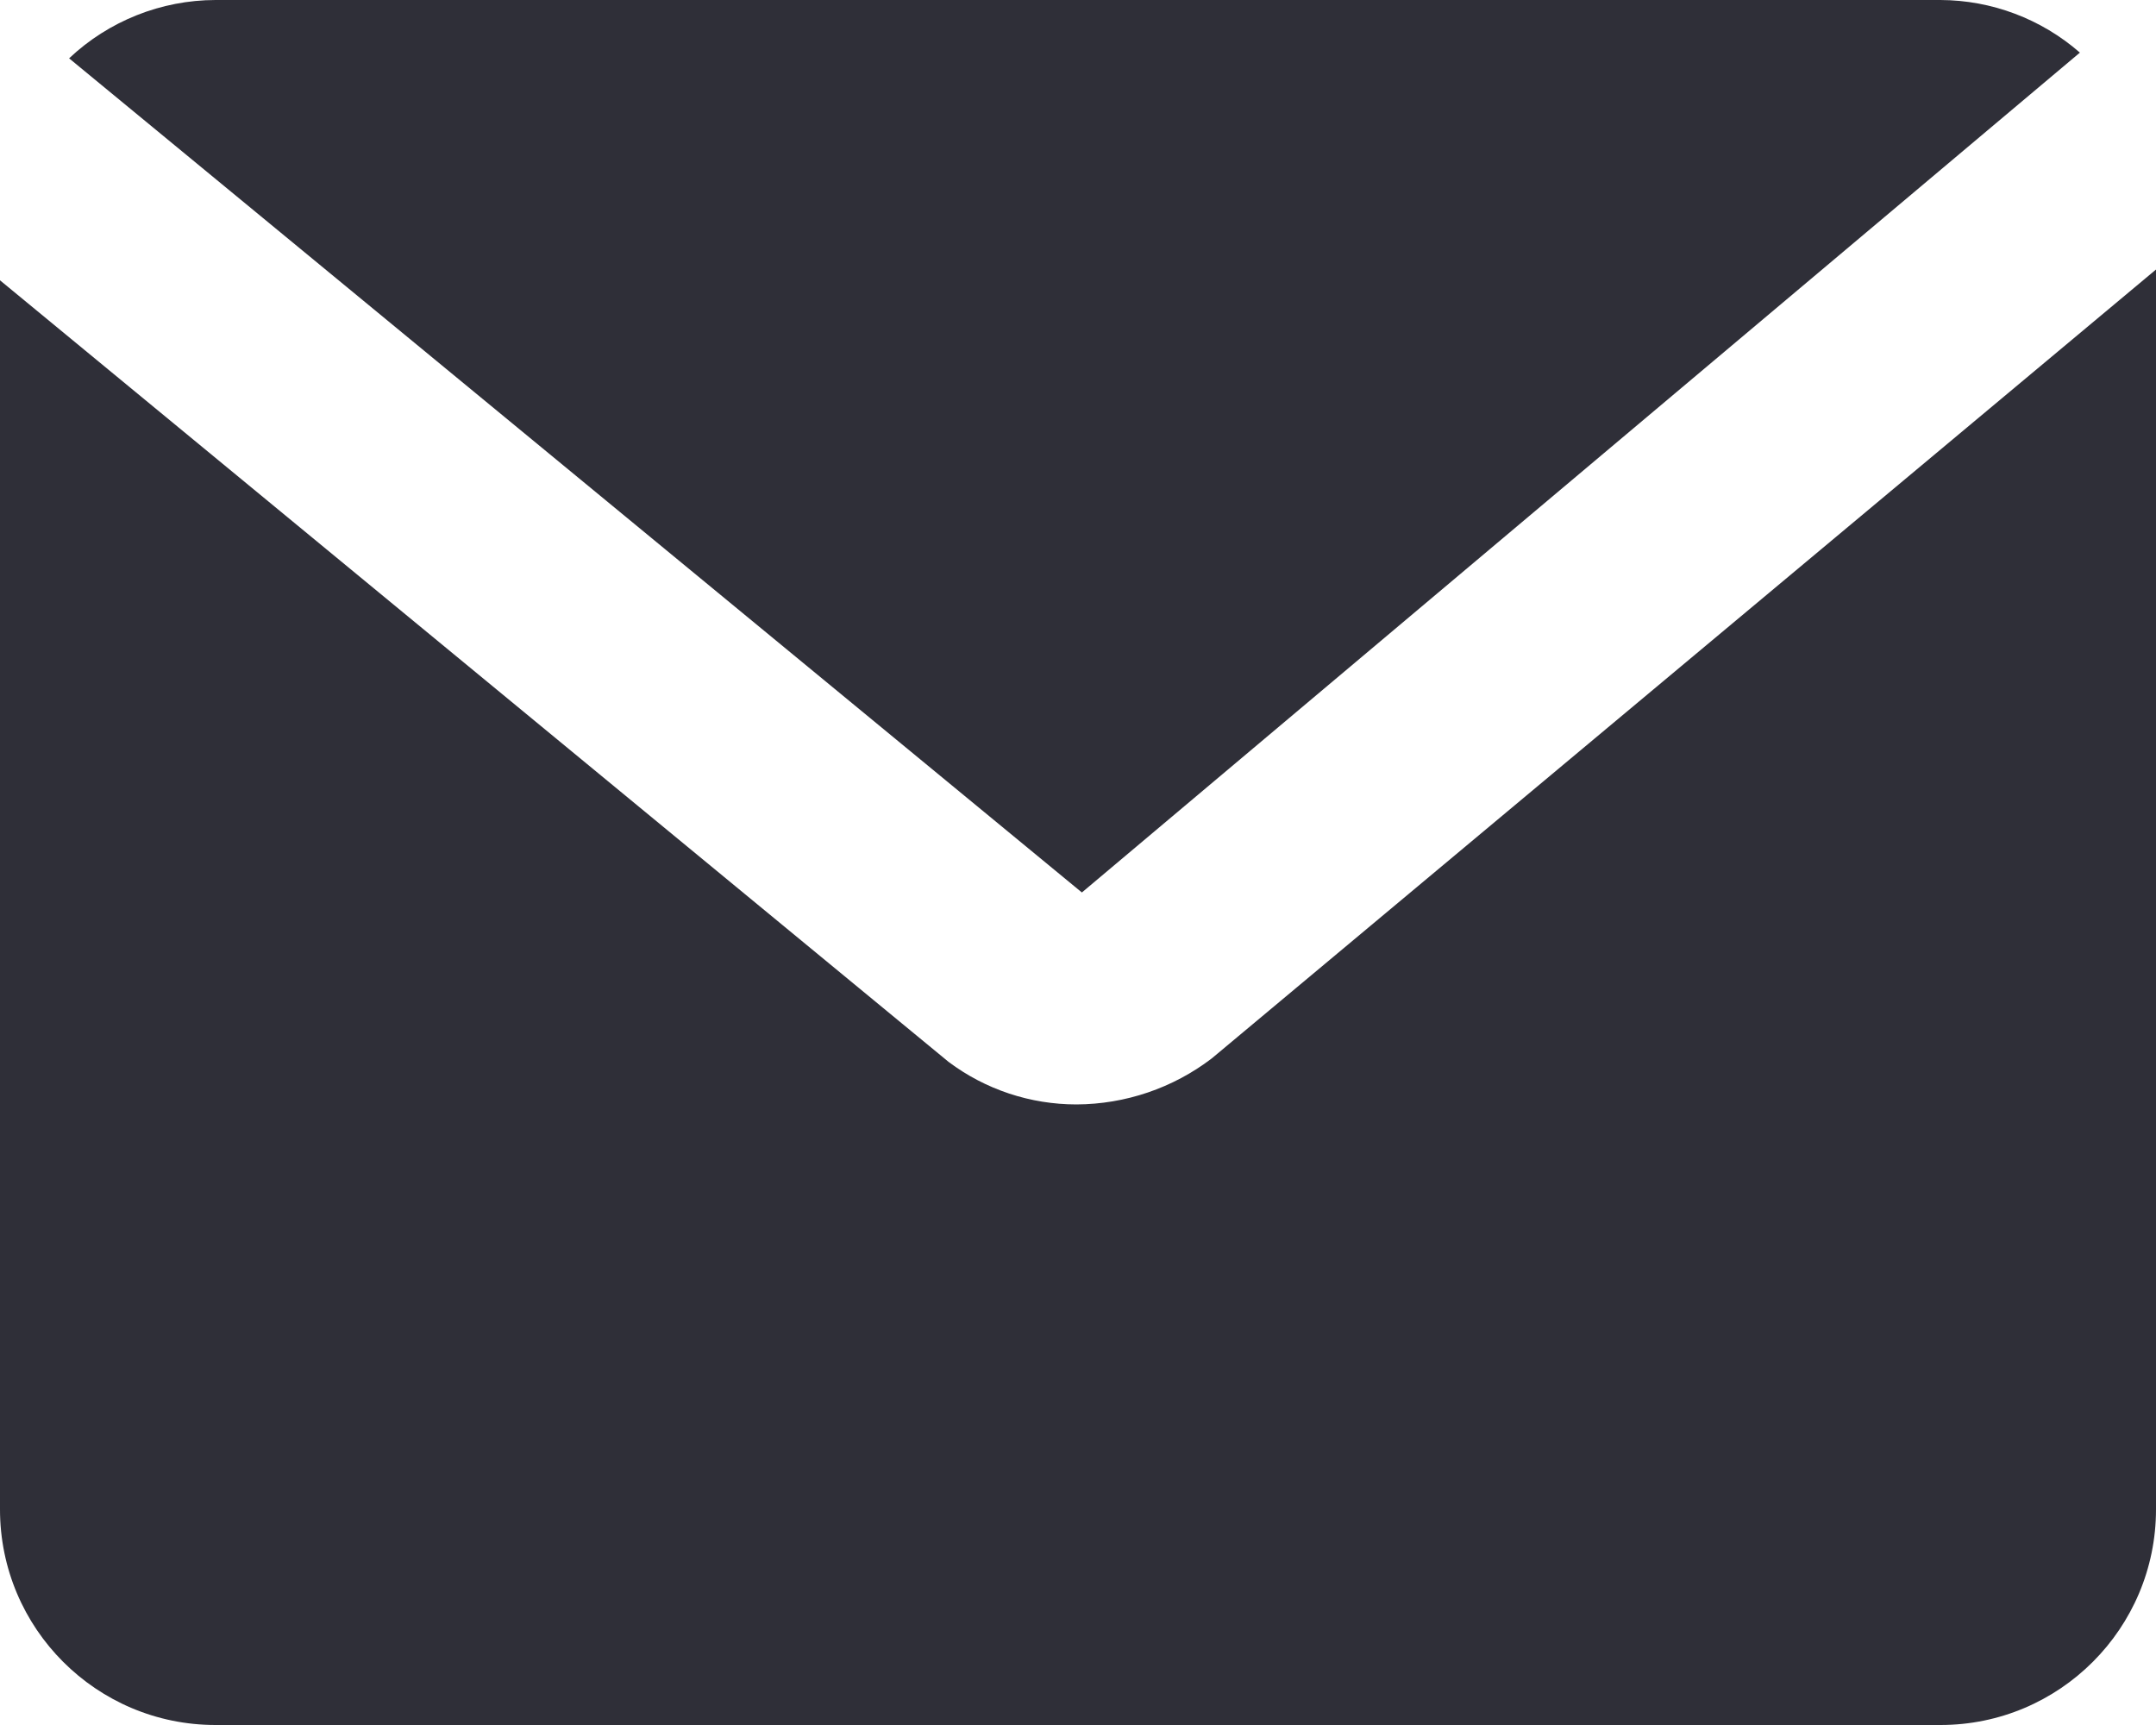
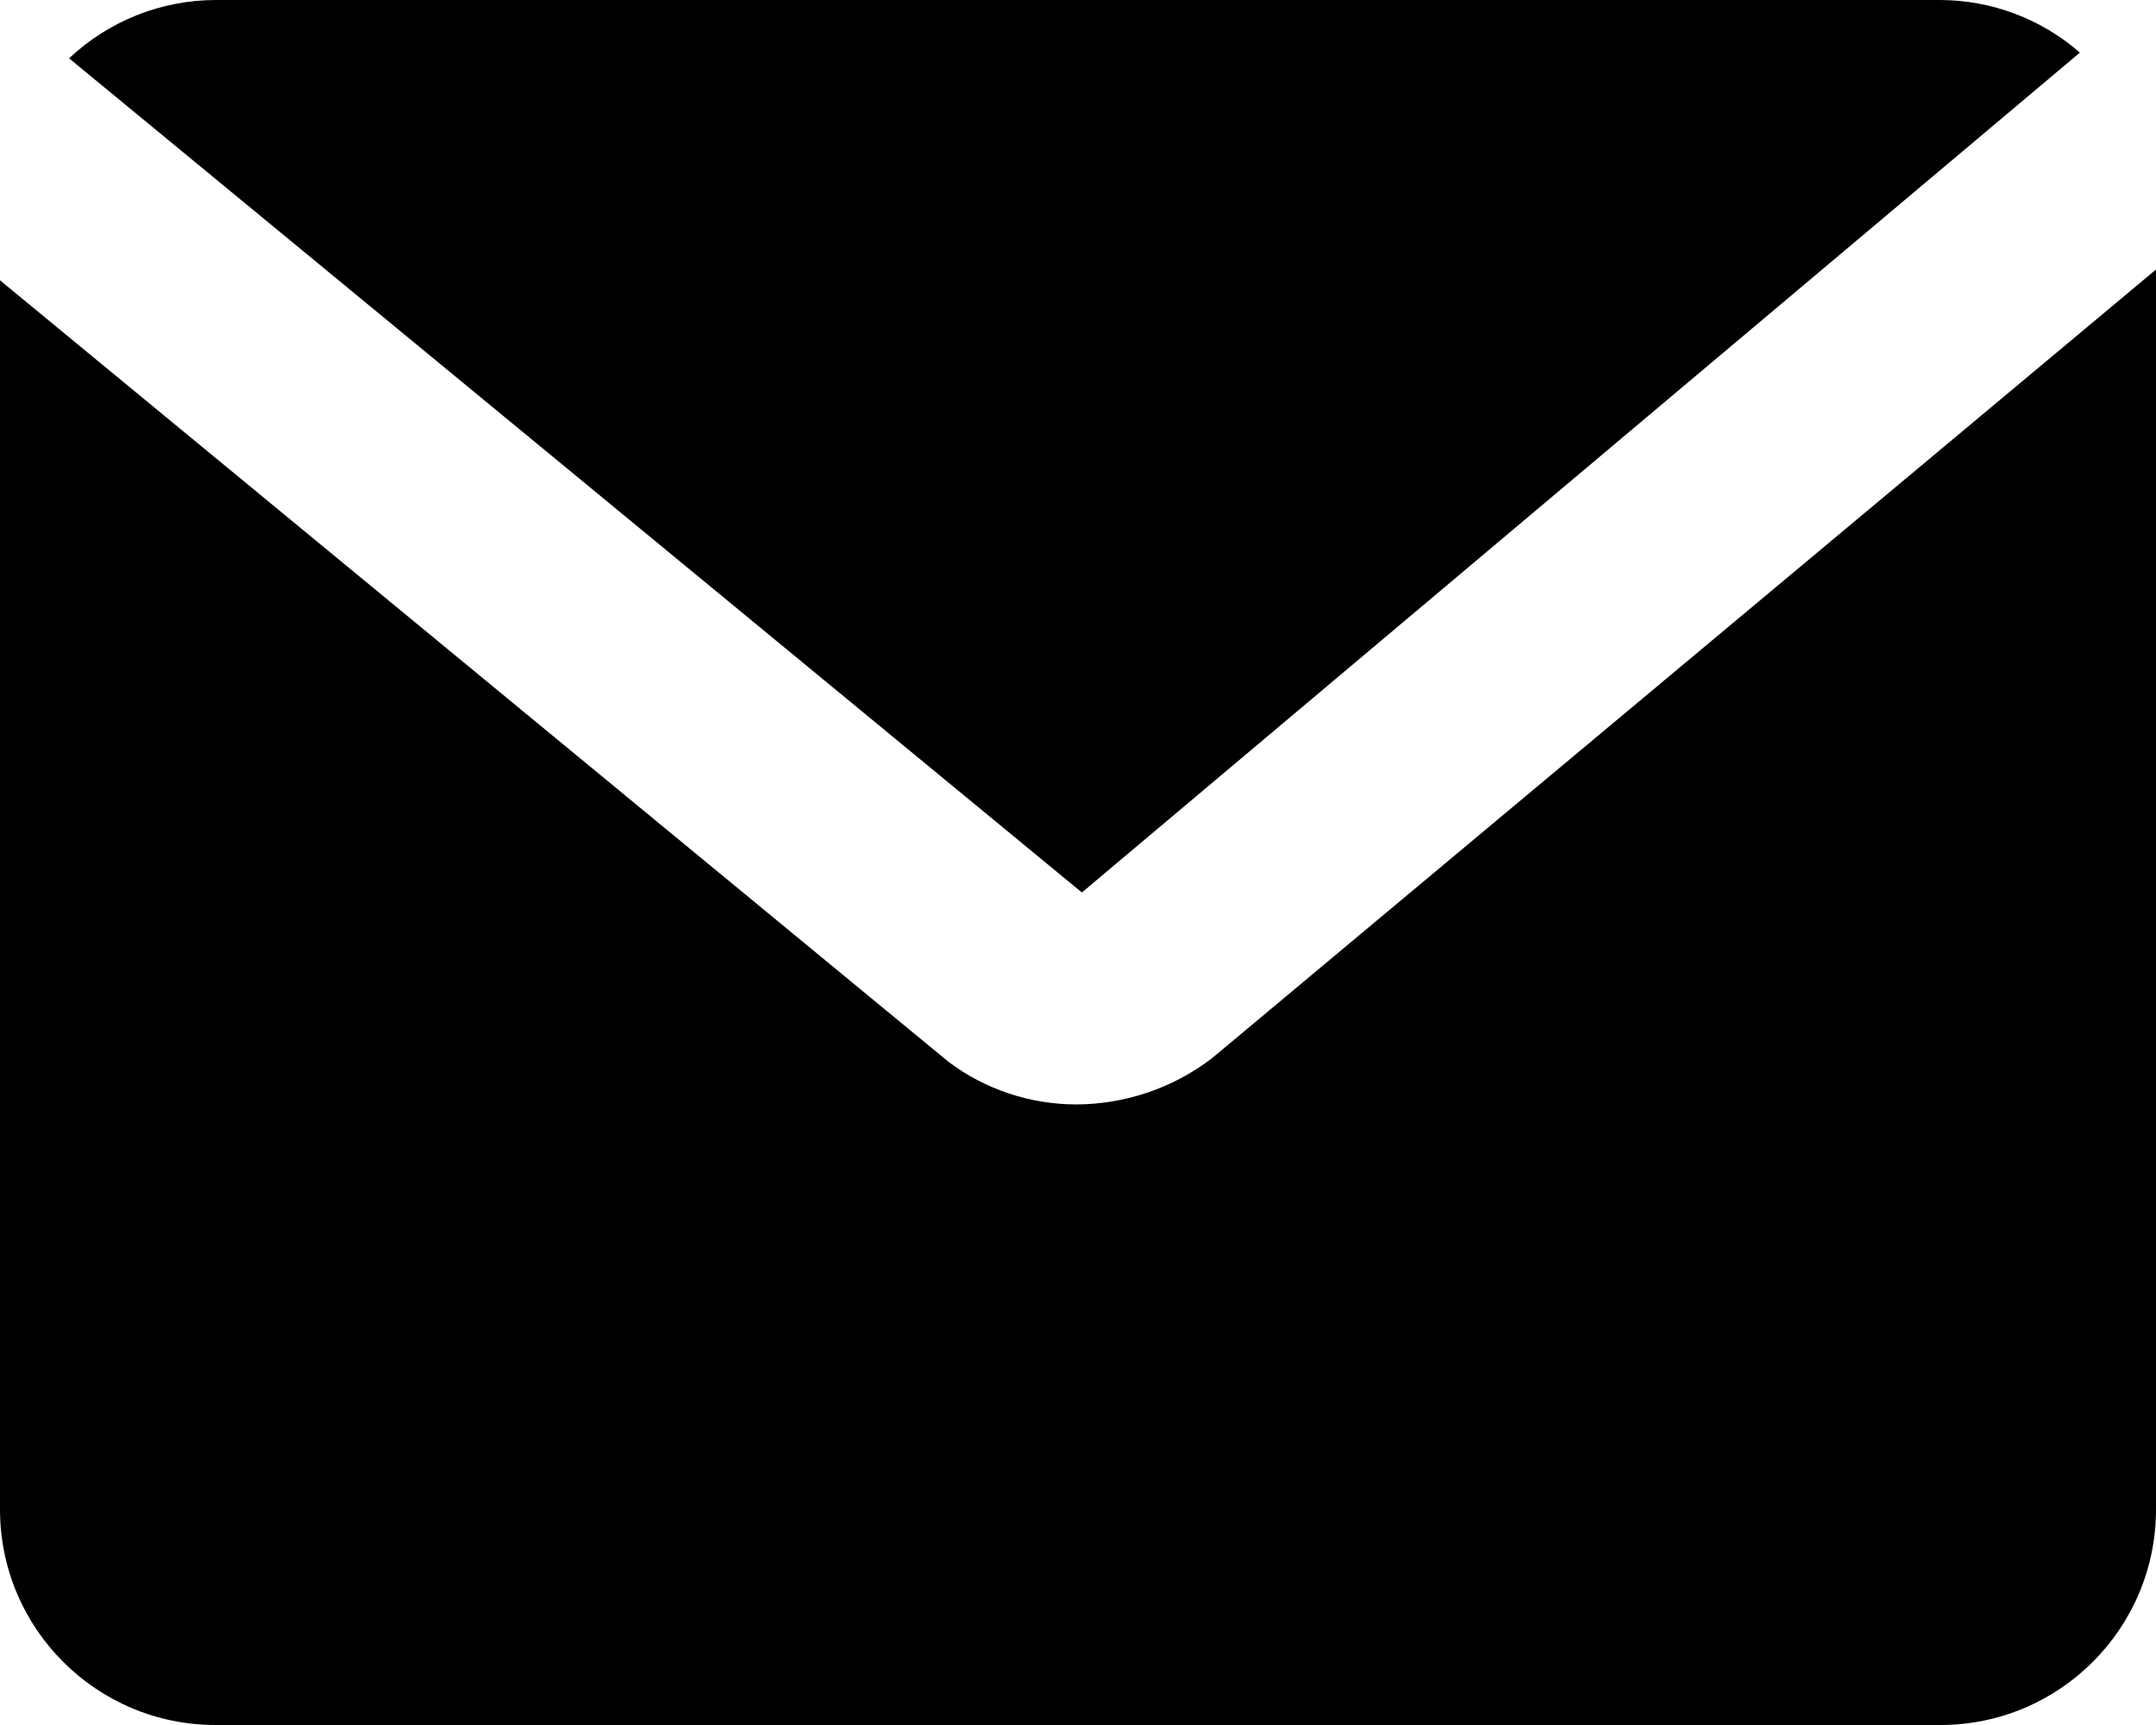
<svg xmlns="http://www.w3.org/2000/svg" fill="none" viewBox="0 0 20 16">
-   <g fill="#2F2F38">
+   <g fill="currentColor">
    <path d="m10.036 8.278 9.258-7.79A1.979 1.979 0 0 0 18 0H2A1.987 1.987 0 0 0 .641.541l9.395 7.737Z" />
    <path d="M11.241 9.817c-.36.275-.801.425-1.255.427-.428 0-.845-.138-1.187-.395L0 2.6V14a2 2 0 0 0 2 2h16a2 2 0 0 0 2-2V2.5l-8.759 7.317Z" />
  </g>
</svg>
